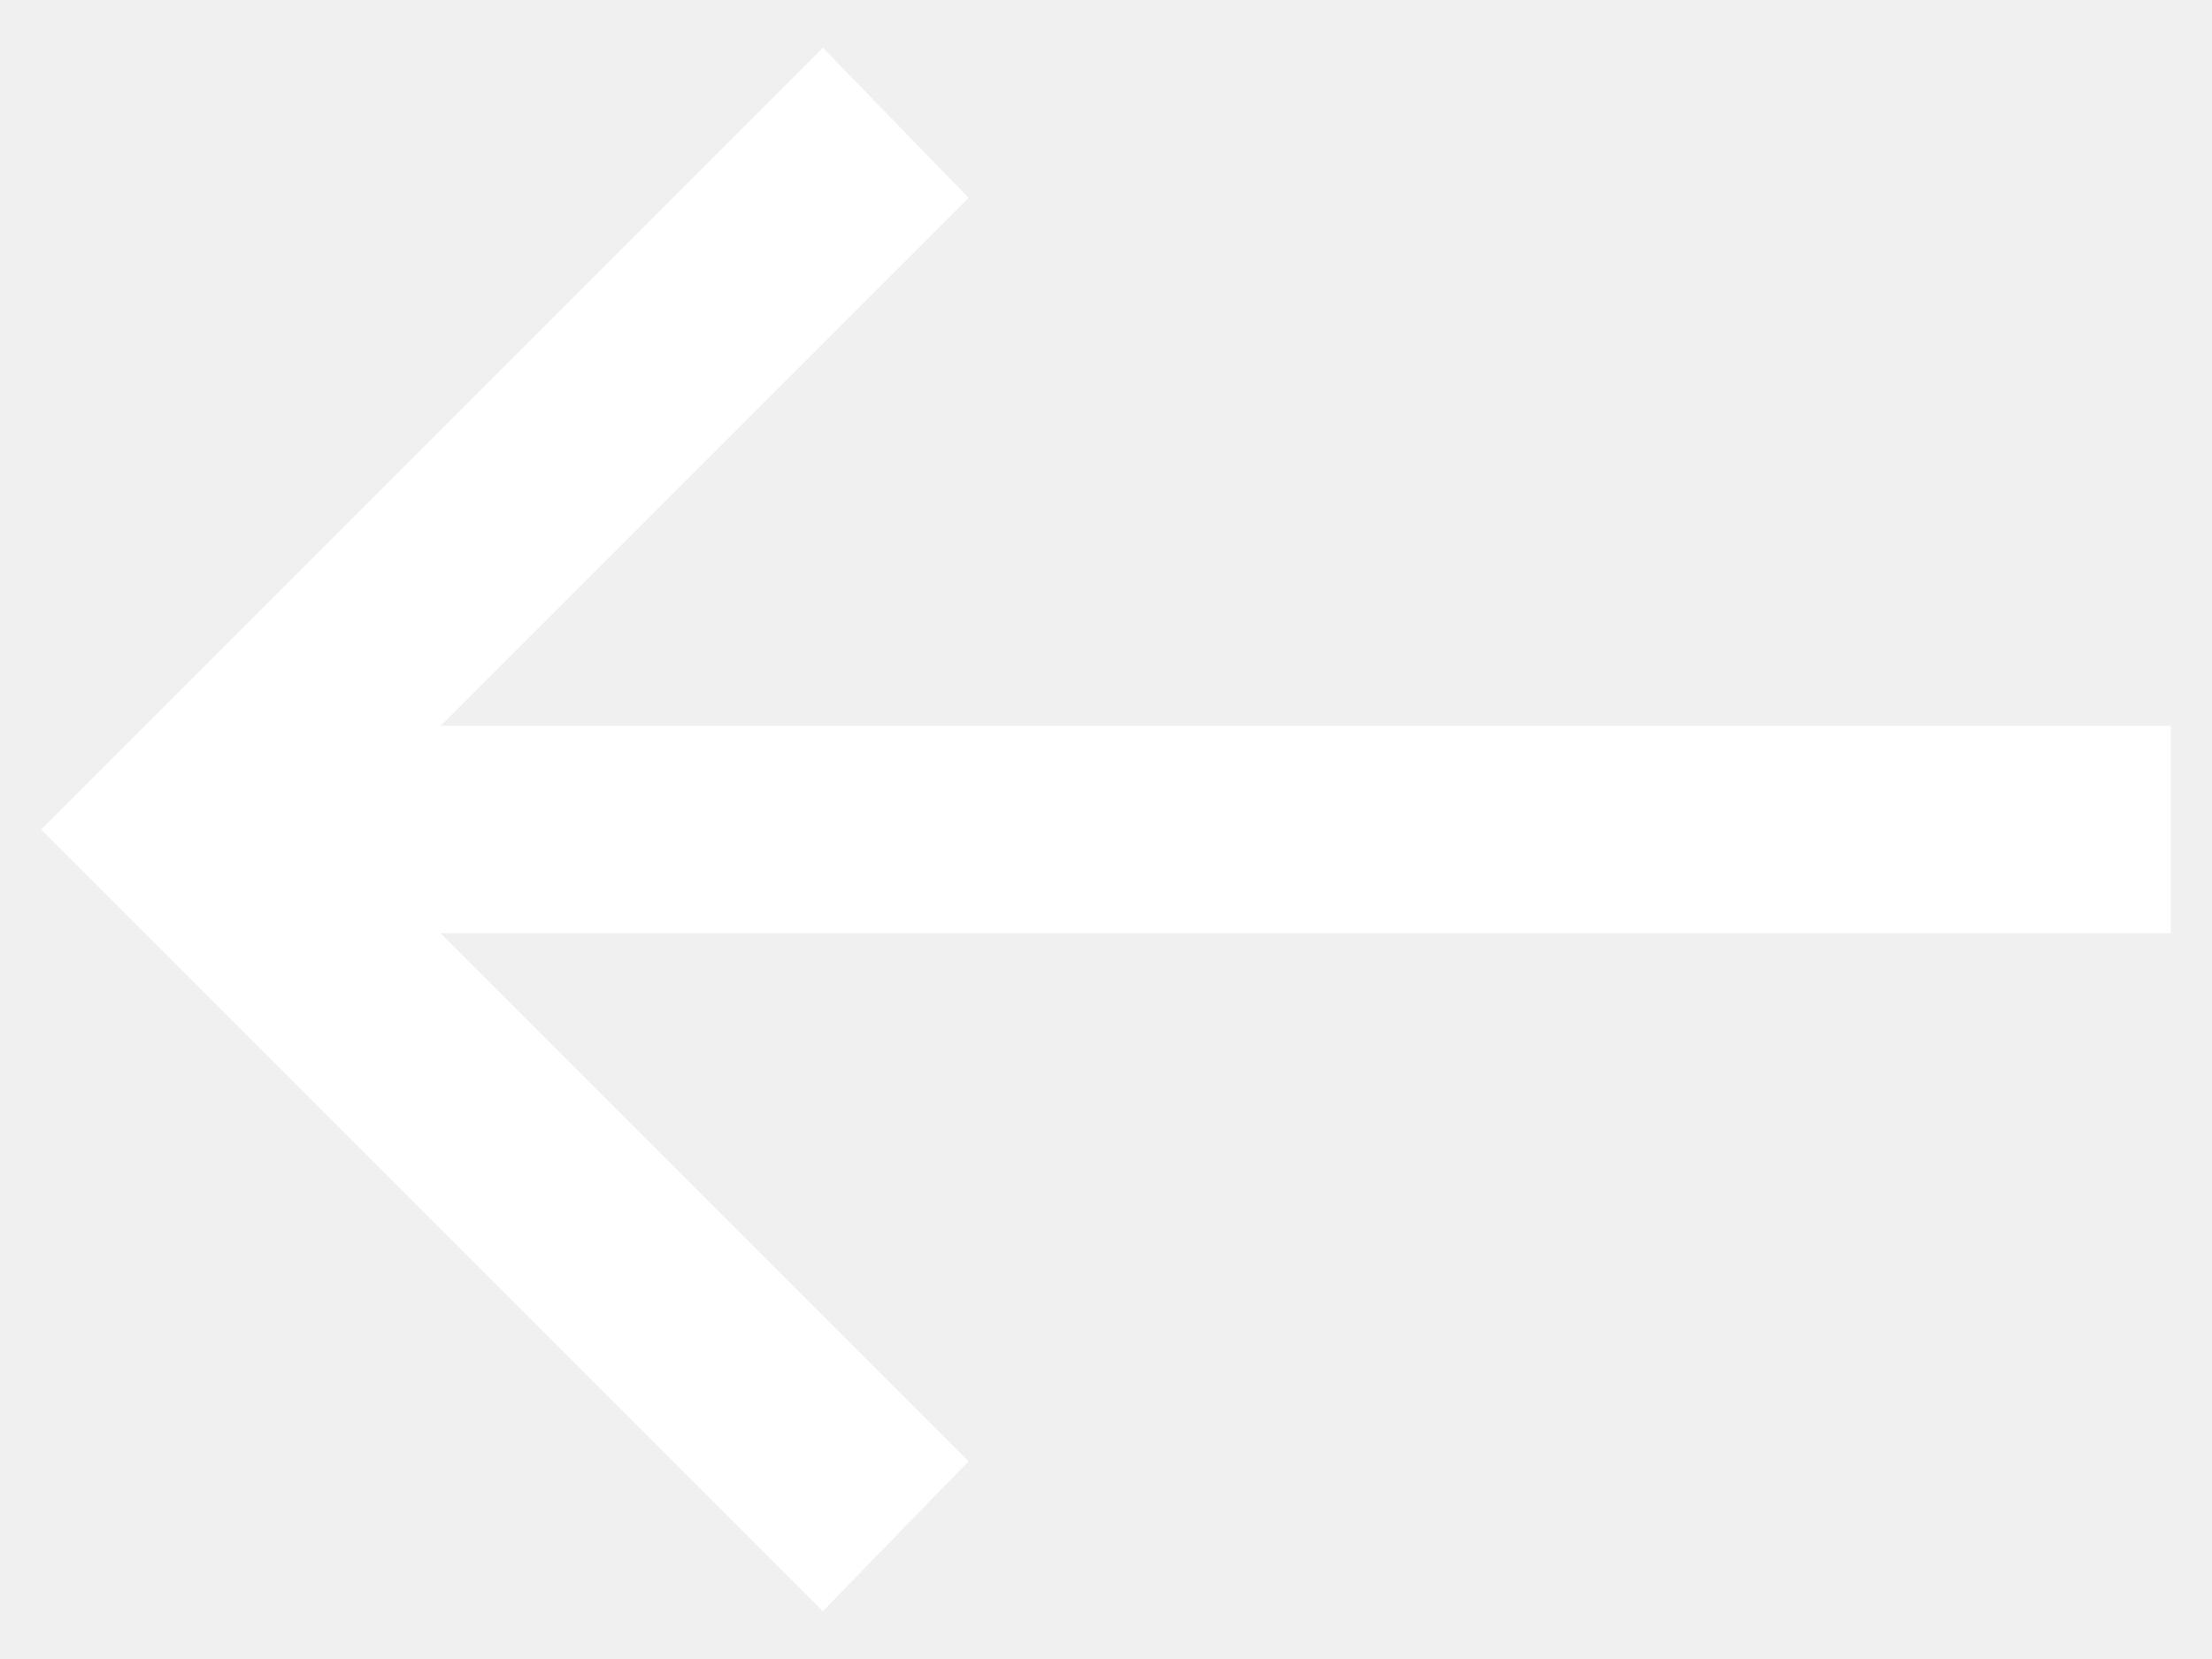
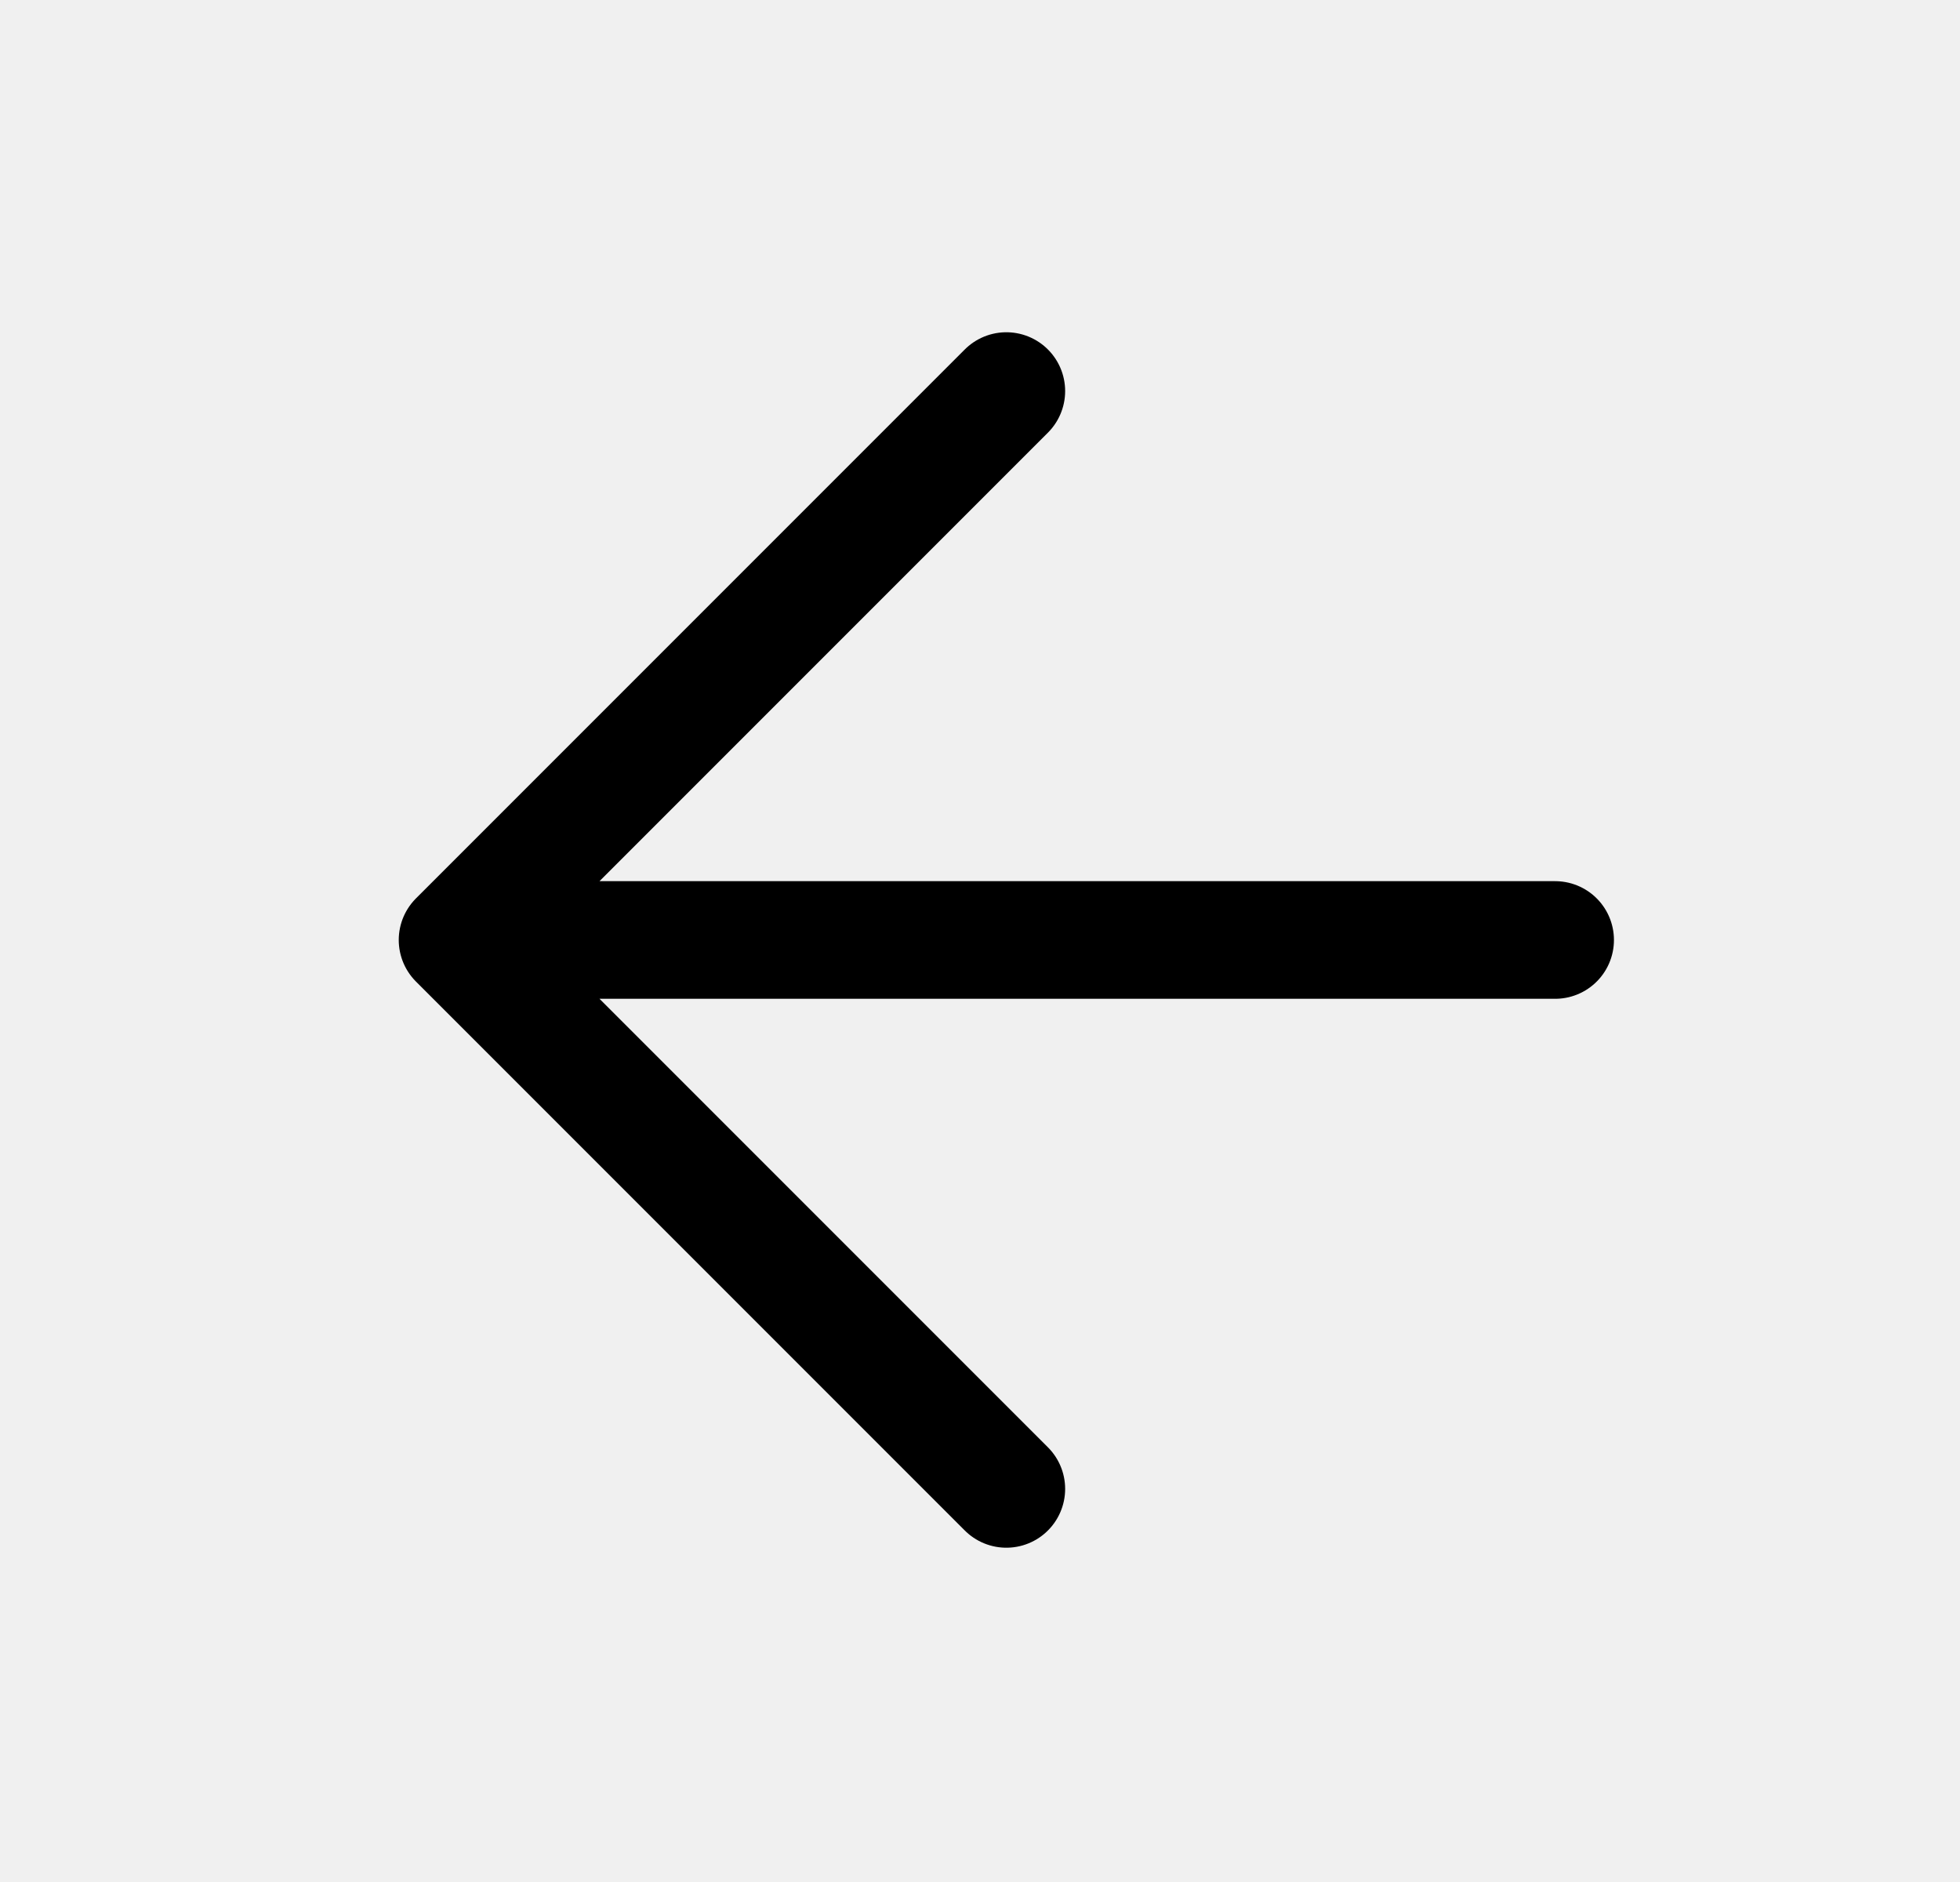
- <svg xmlns="http://www.w3.org/2000/svg" width="24" height="18" viewBox="0 0 24 18" fill="none">
-   <path d="M8.928 17.481L0.447 9L8.928 0.519L10.509 2.146L4.78 7.875H23.553V10.125H4.78L10.509 15.854L8.928 17.481Z" fill="white" />
+ <svg xmlns="http://www.w3.org/2000/svg" viewBox="0 0 25 24" fill="none">
+   <path d="M19.836 11.987H5.836M5.836 11.987L12.836 18.987M5.836 11.987L12.836 4.987" stroke="currentColor" stroke-width="1.5" stroke-linecap="round" stroke-linejoin="round" />
</svg>
